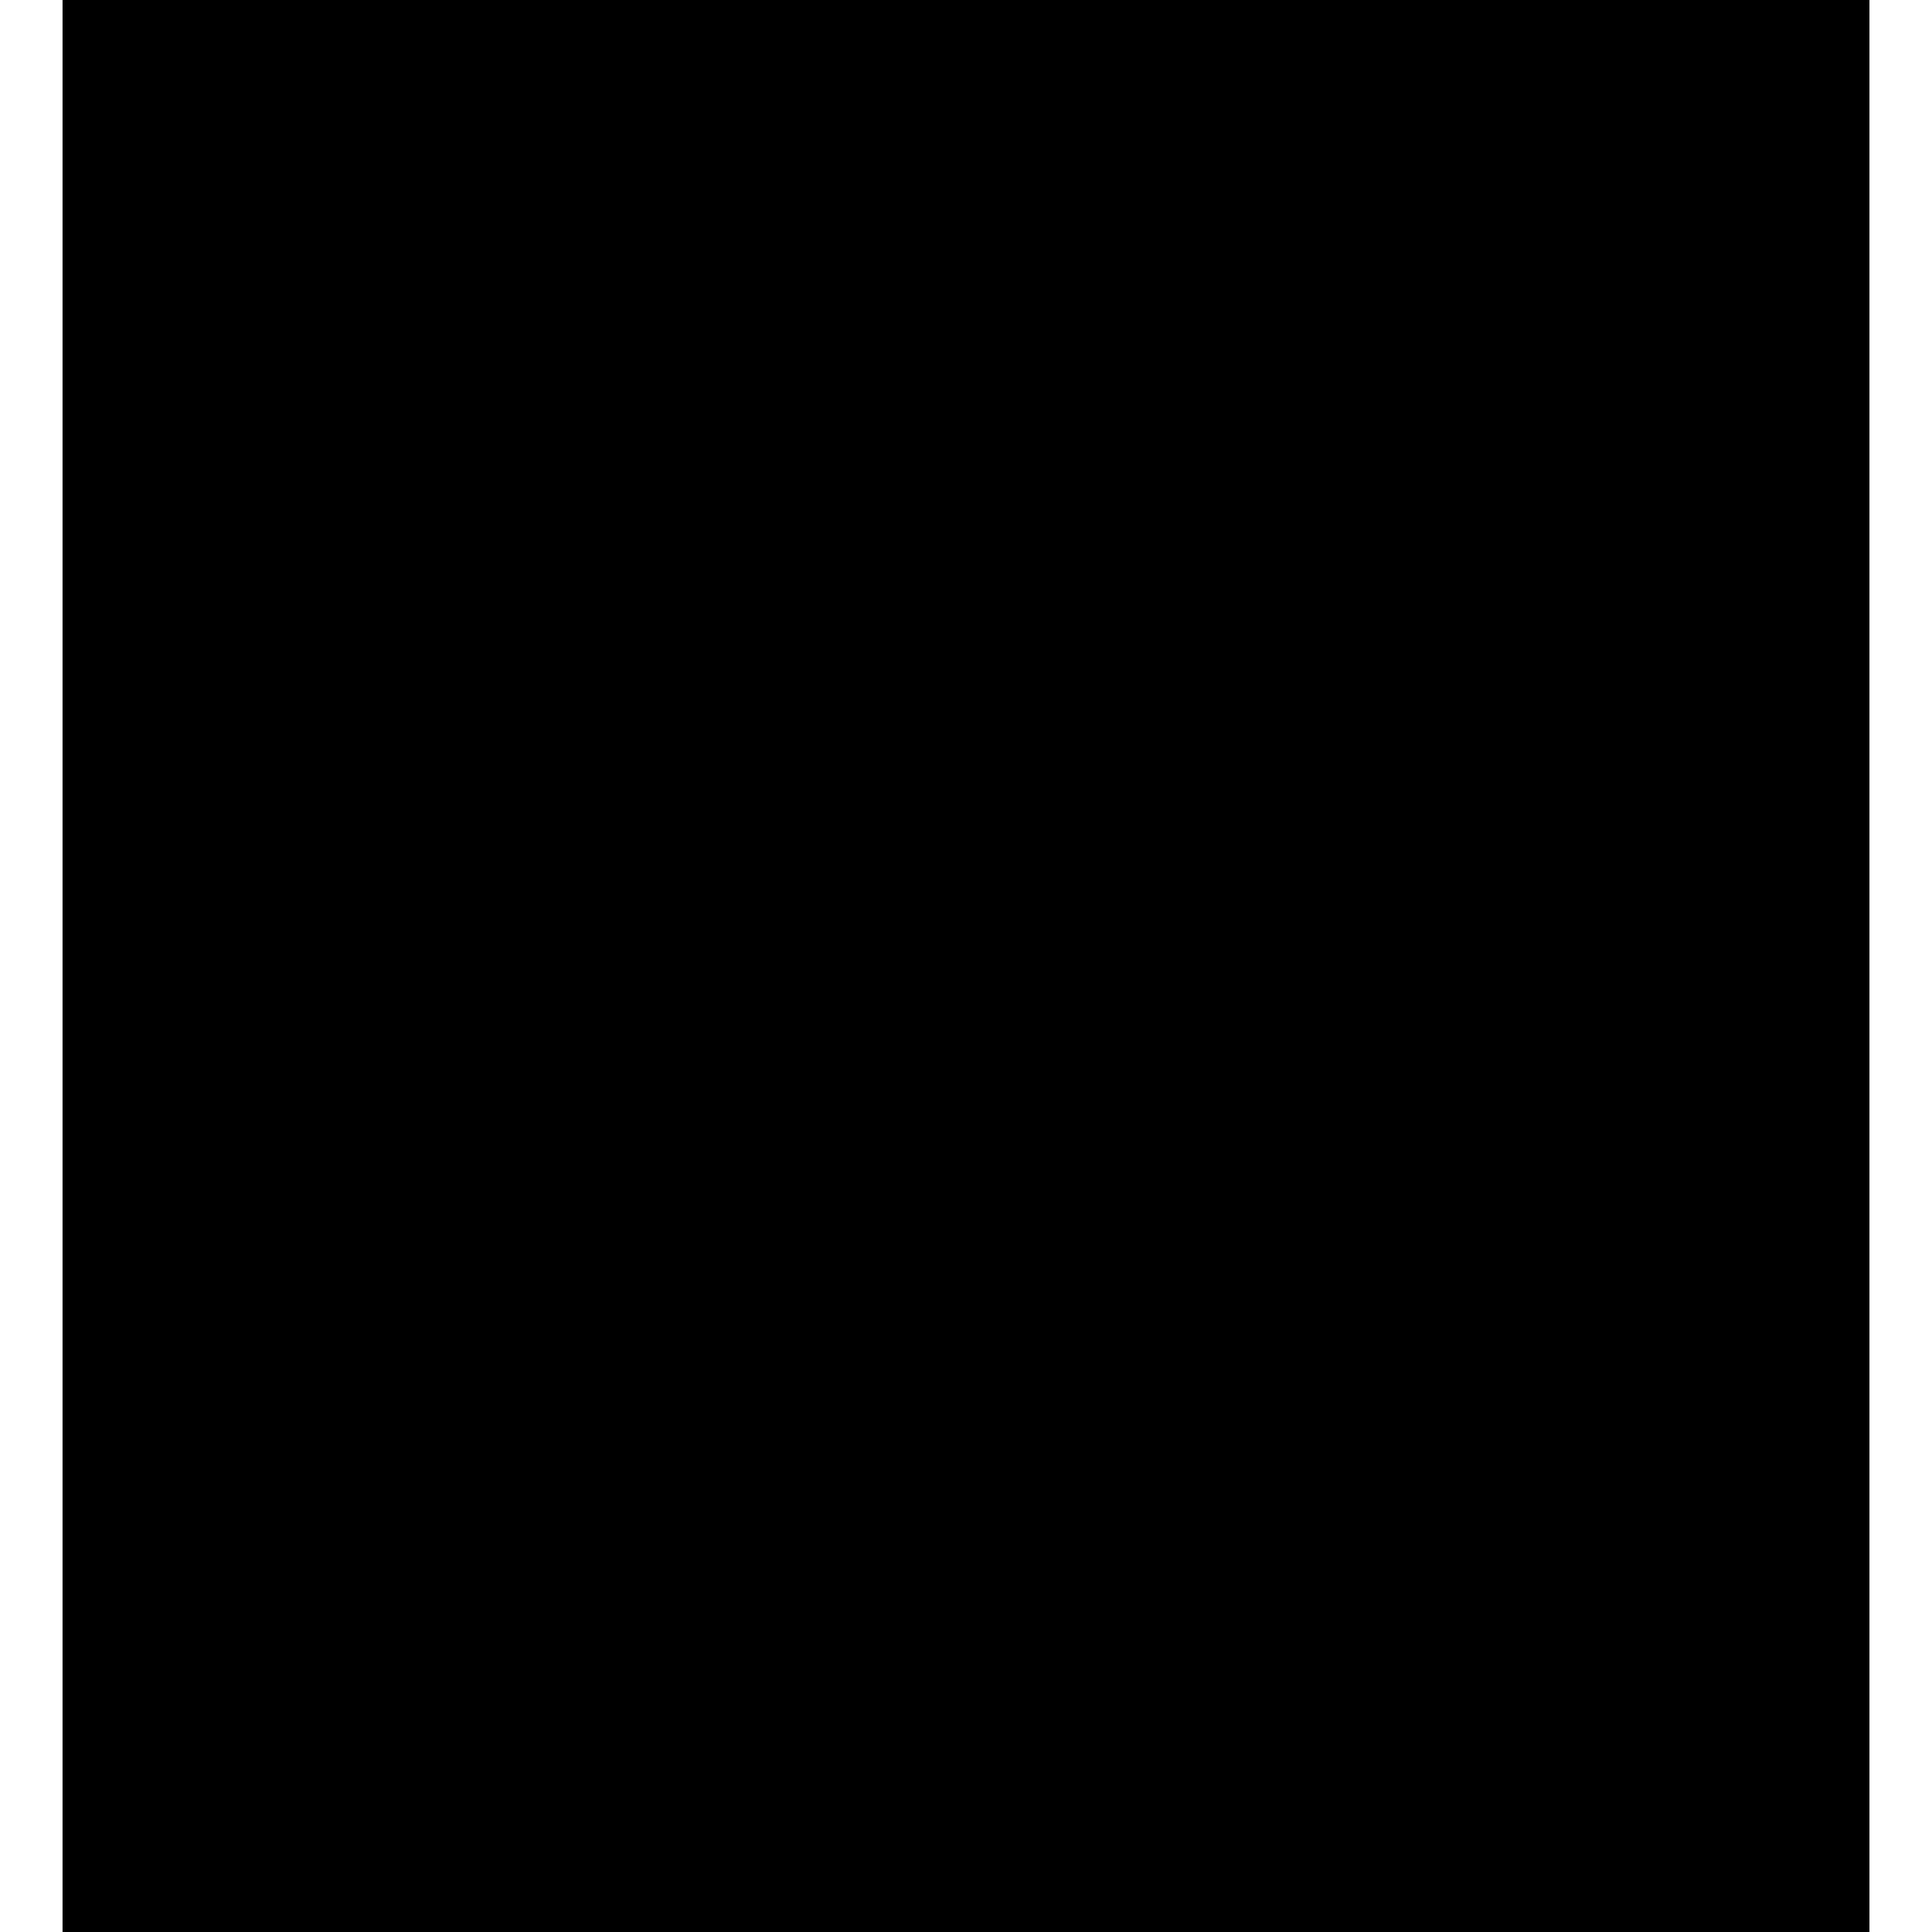
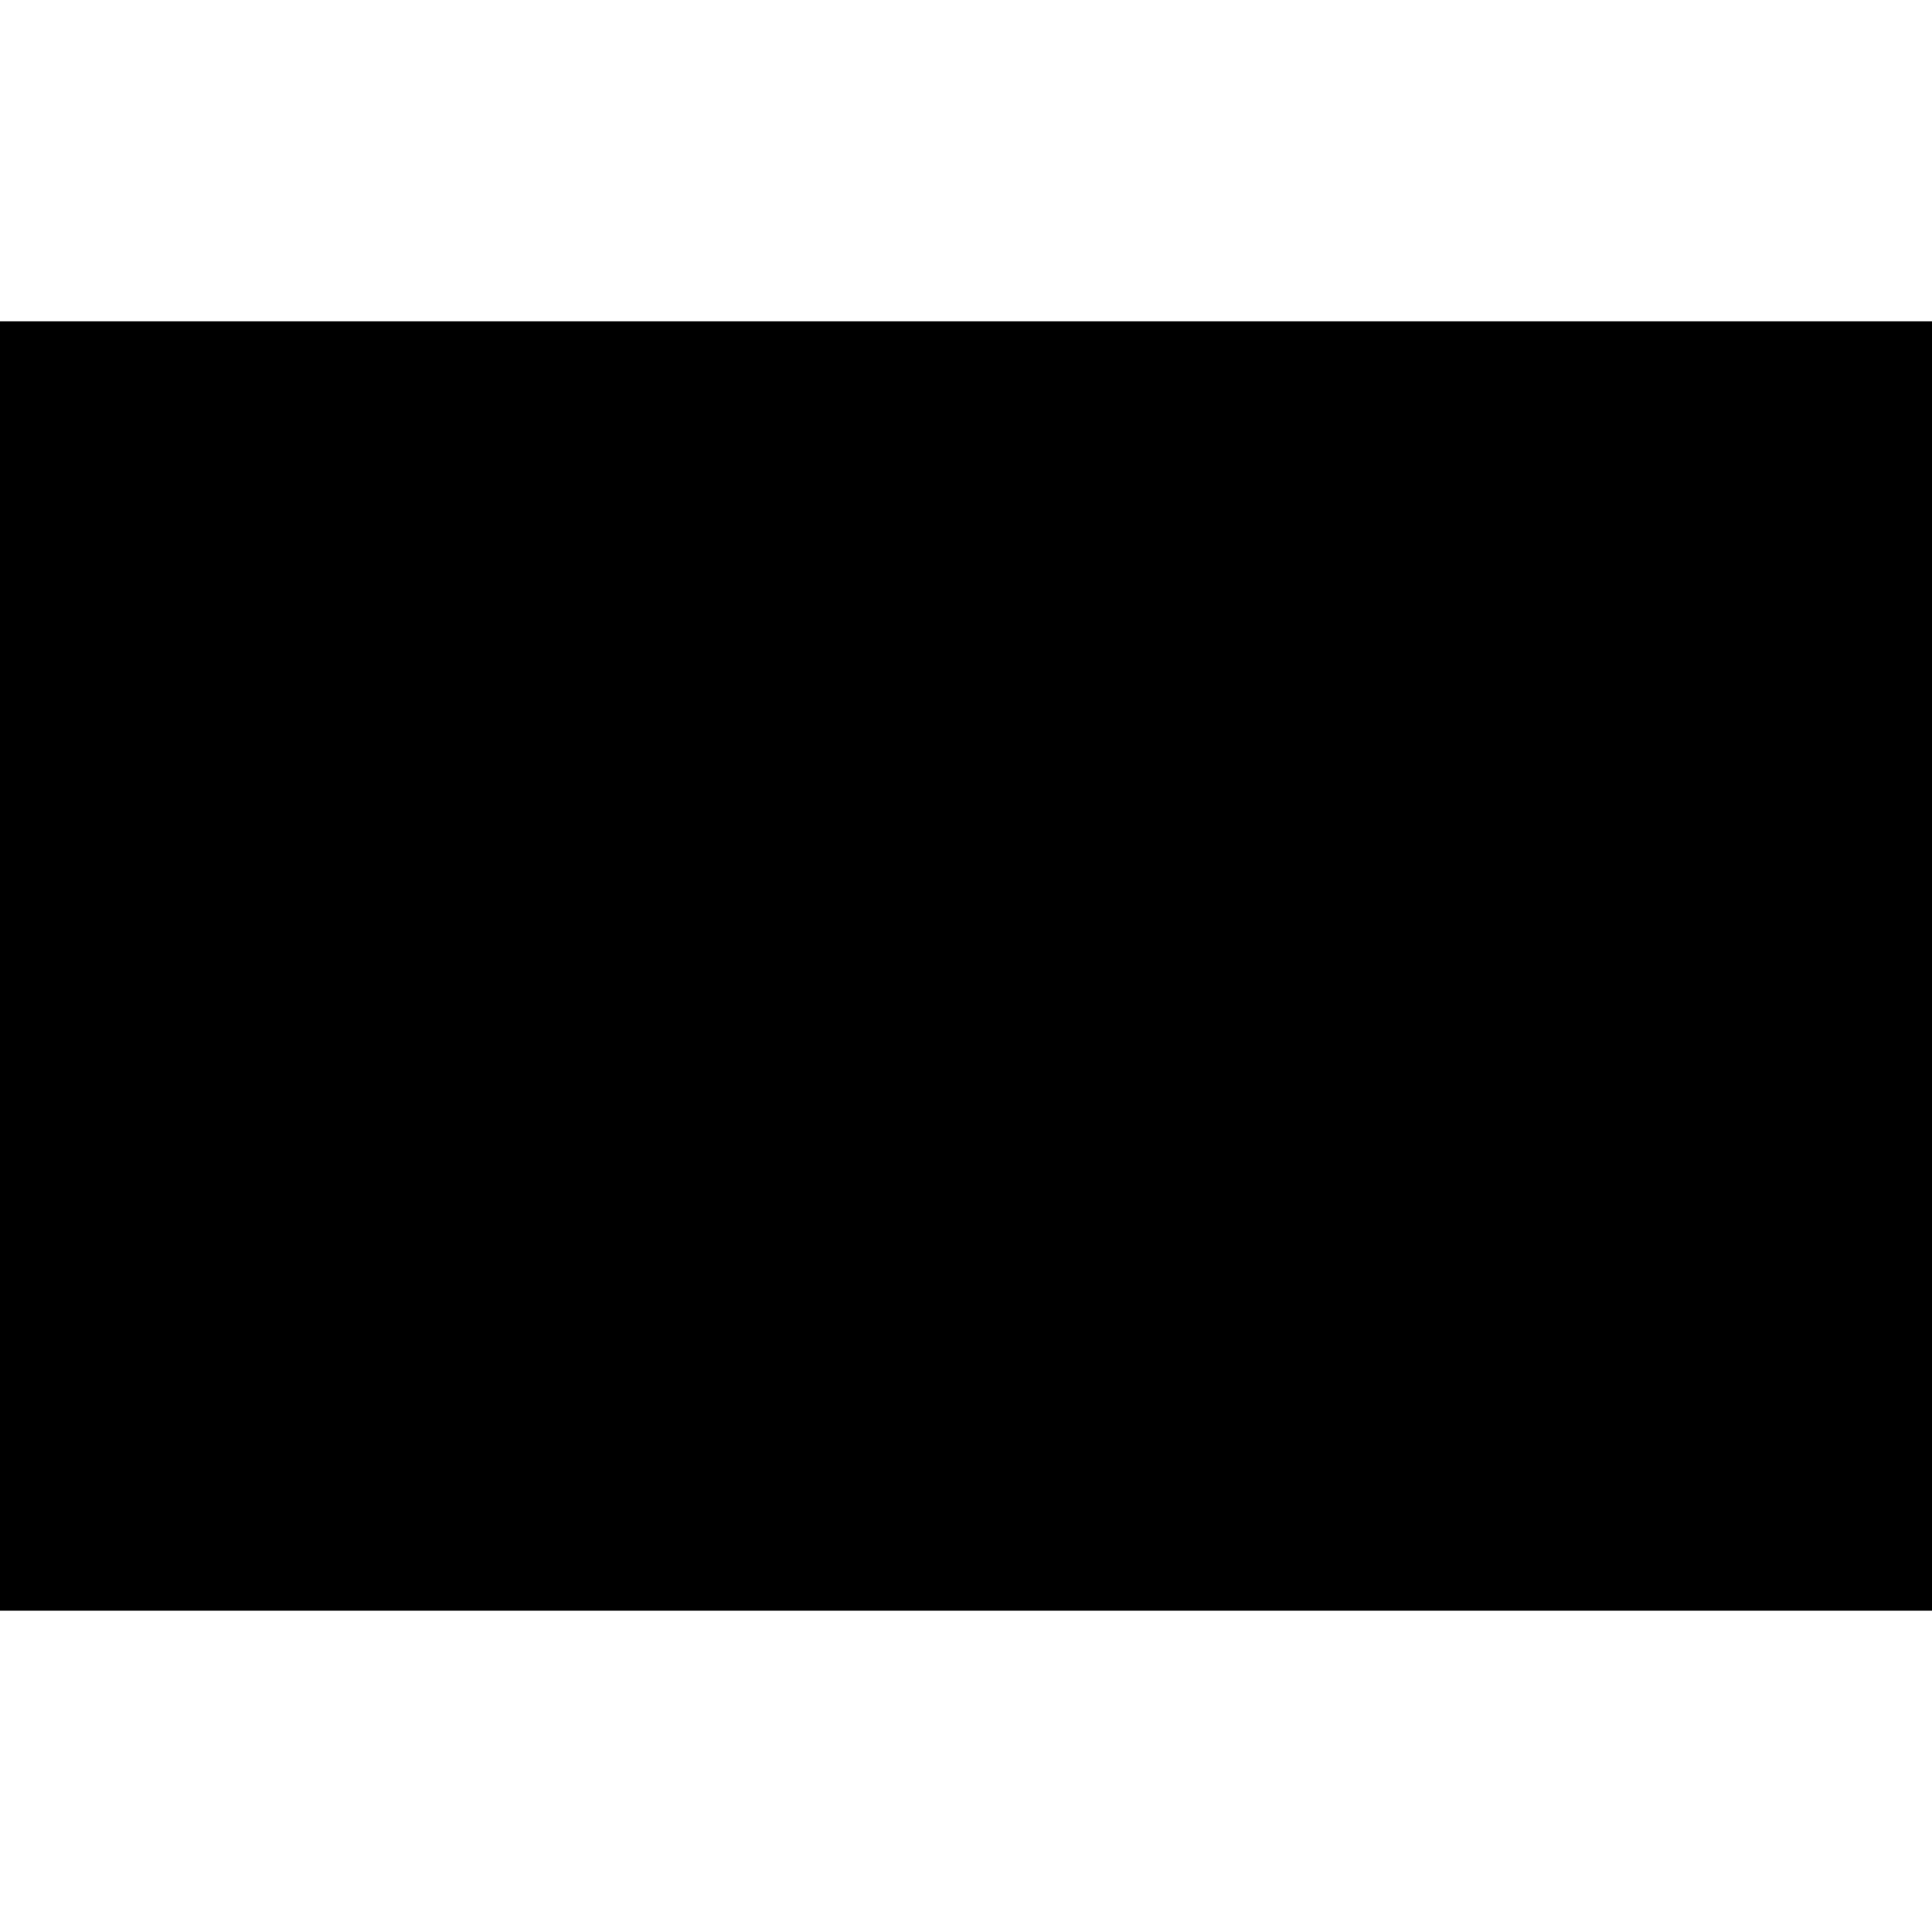
- <svg xmlns="http://www.w3.org/2000/svg" version="1.0" width="1390pt" height="1390pt" viewBox="0 0 1390 1390" preserveAspectRatio="xMidYMid meet">
-   <g transform="translate(0,1390) scale(0.1,-0.1)" fill="#000000" stroke="none">
-     <path d="M450 6950 l0 -6950 6500 0 6500 0 0 6950 0 6950 -6500 0 -6500 0 0 -6950z" />
+ <svg xmlns="http://www.w3.org/2000/svg" version="1.0" width="920pt" height="920pt" viewBox="0 0 920 920" preserveAspectRatio="xMidYMid meet">
+   <g transform="translate(0,920) scale(0.1,-0.1)" fill="#000000" stroke="none">
+     <path d="M0 4600 l0 -3070 4600 0 4600 0 0 3070 0 3070 -4600 0 -4600 0 0 -3070z" />
  </g>
</svg>
